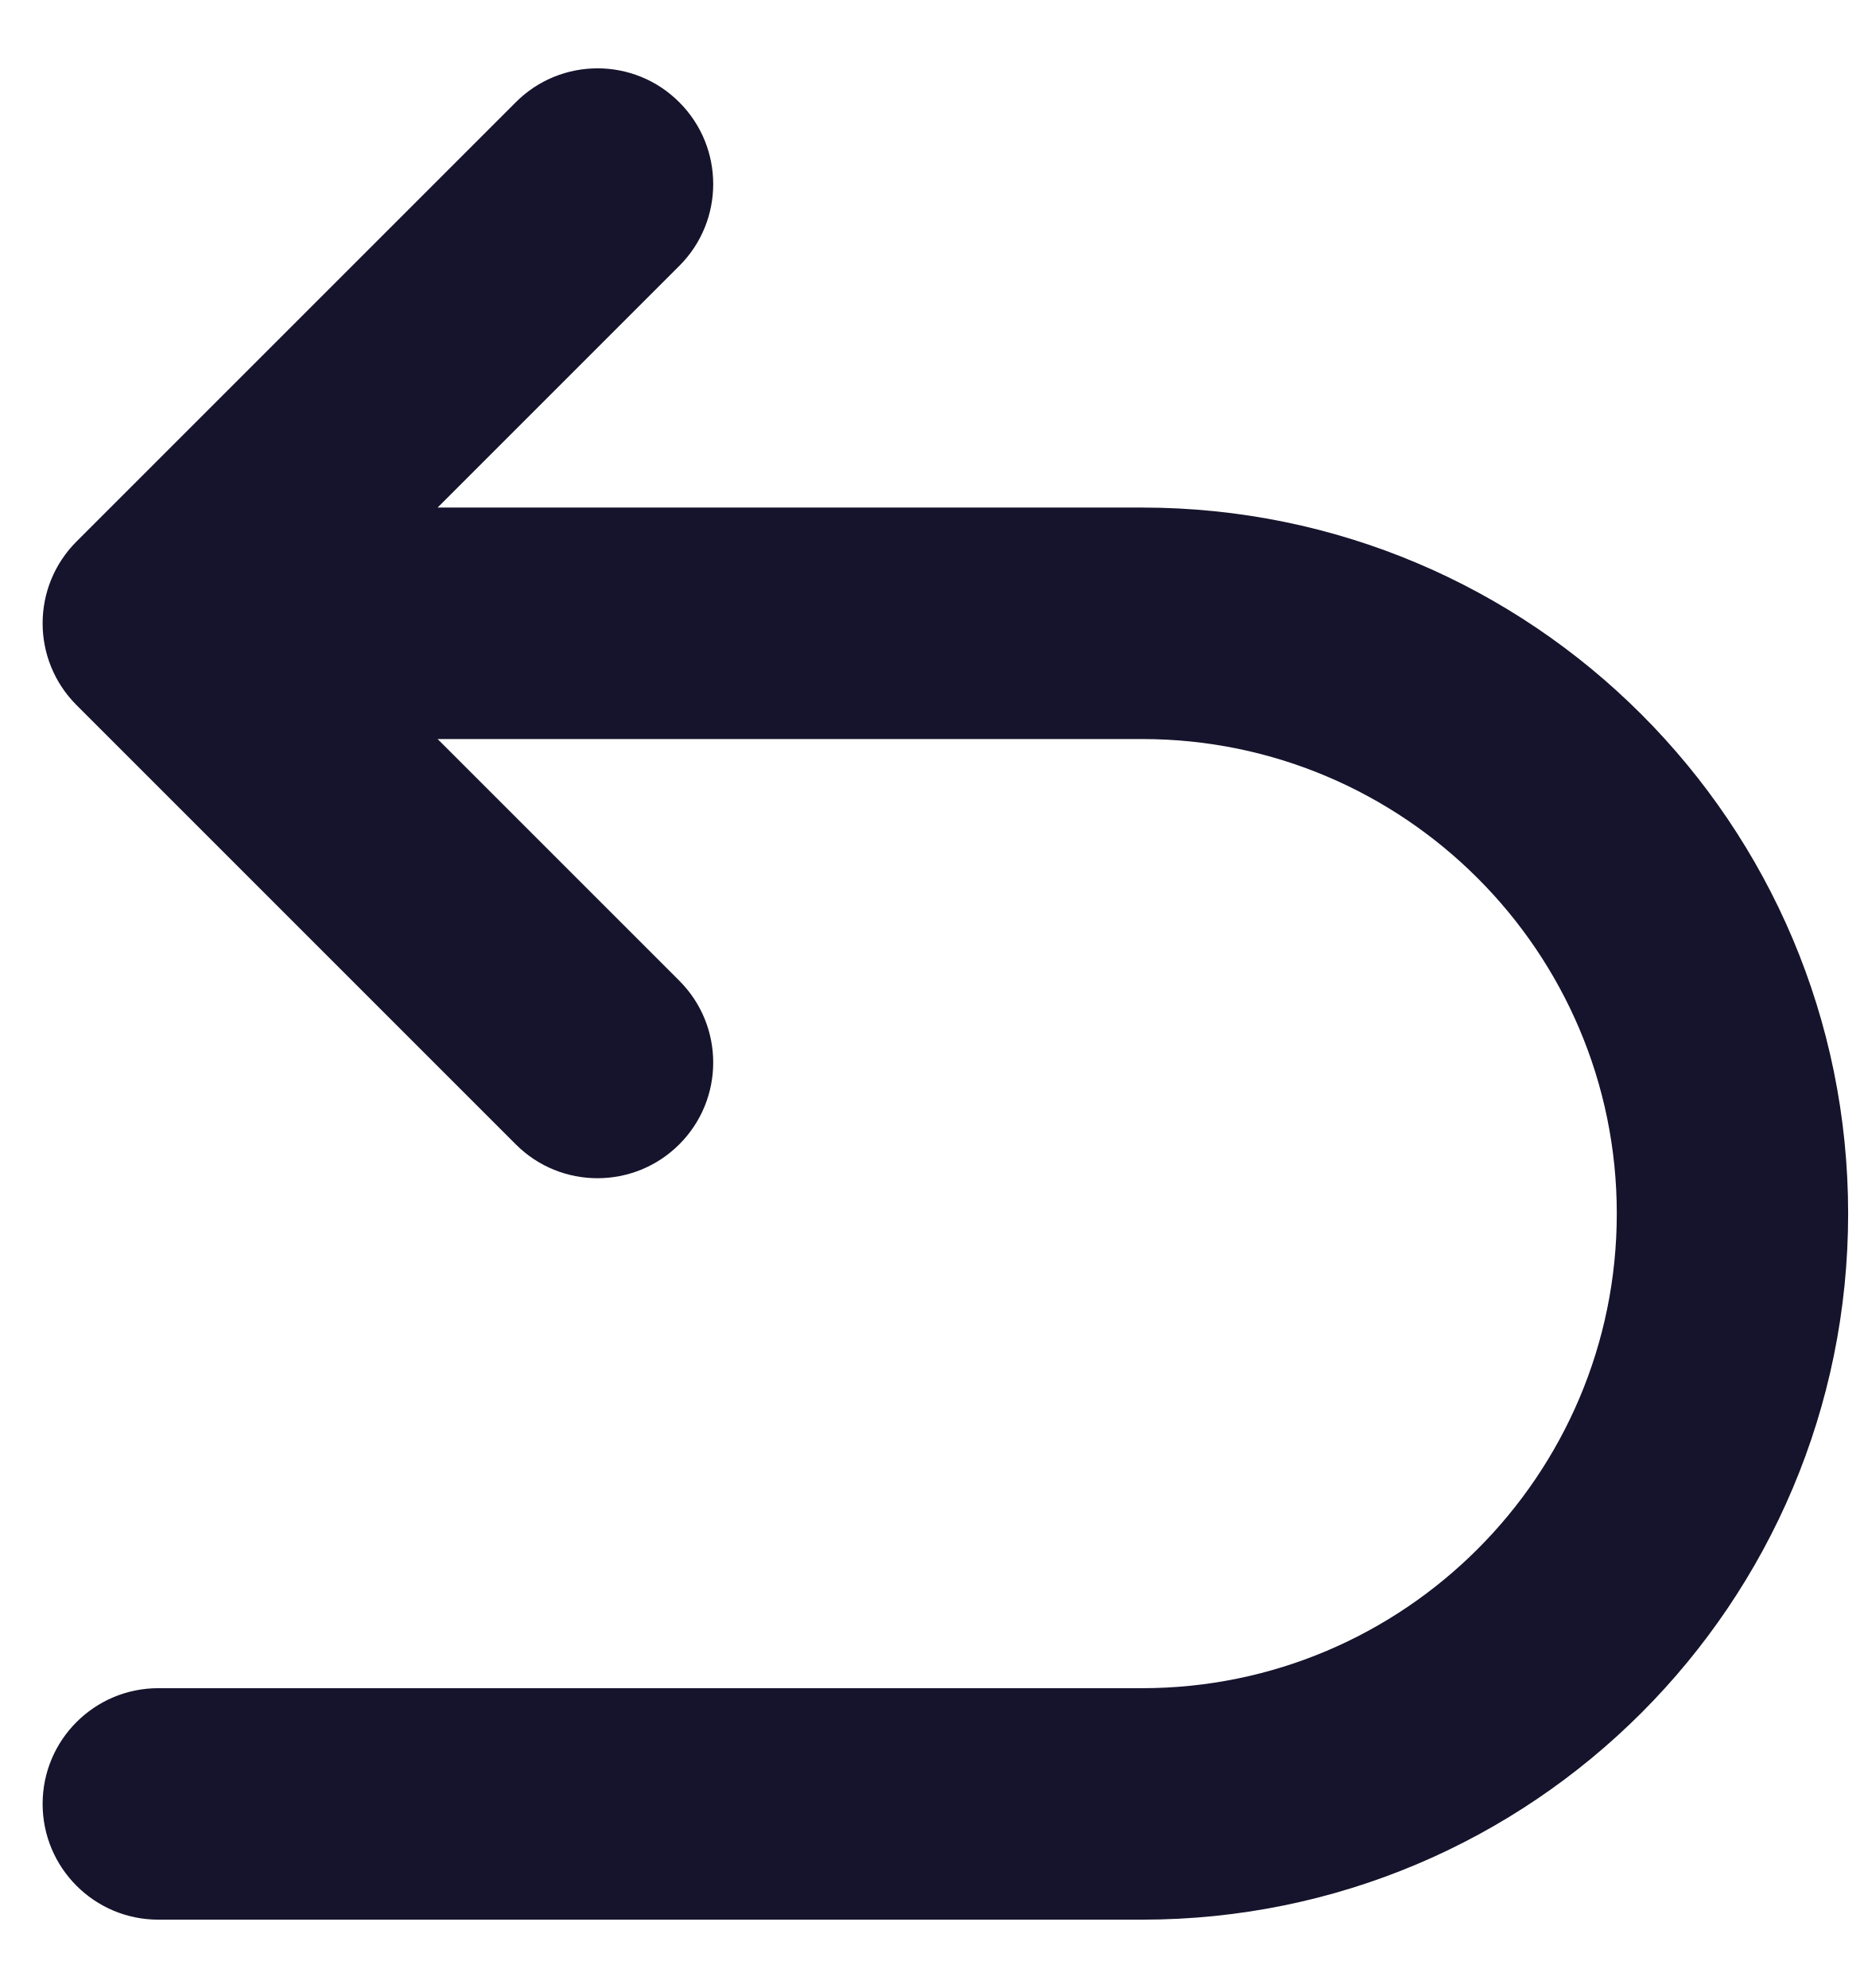
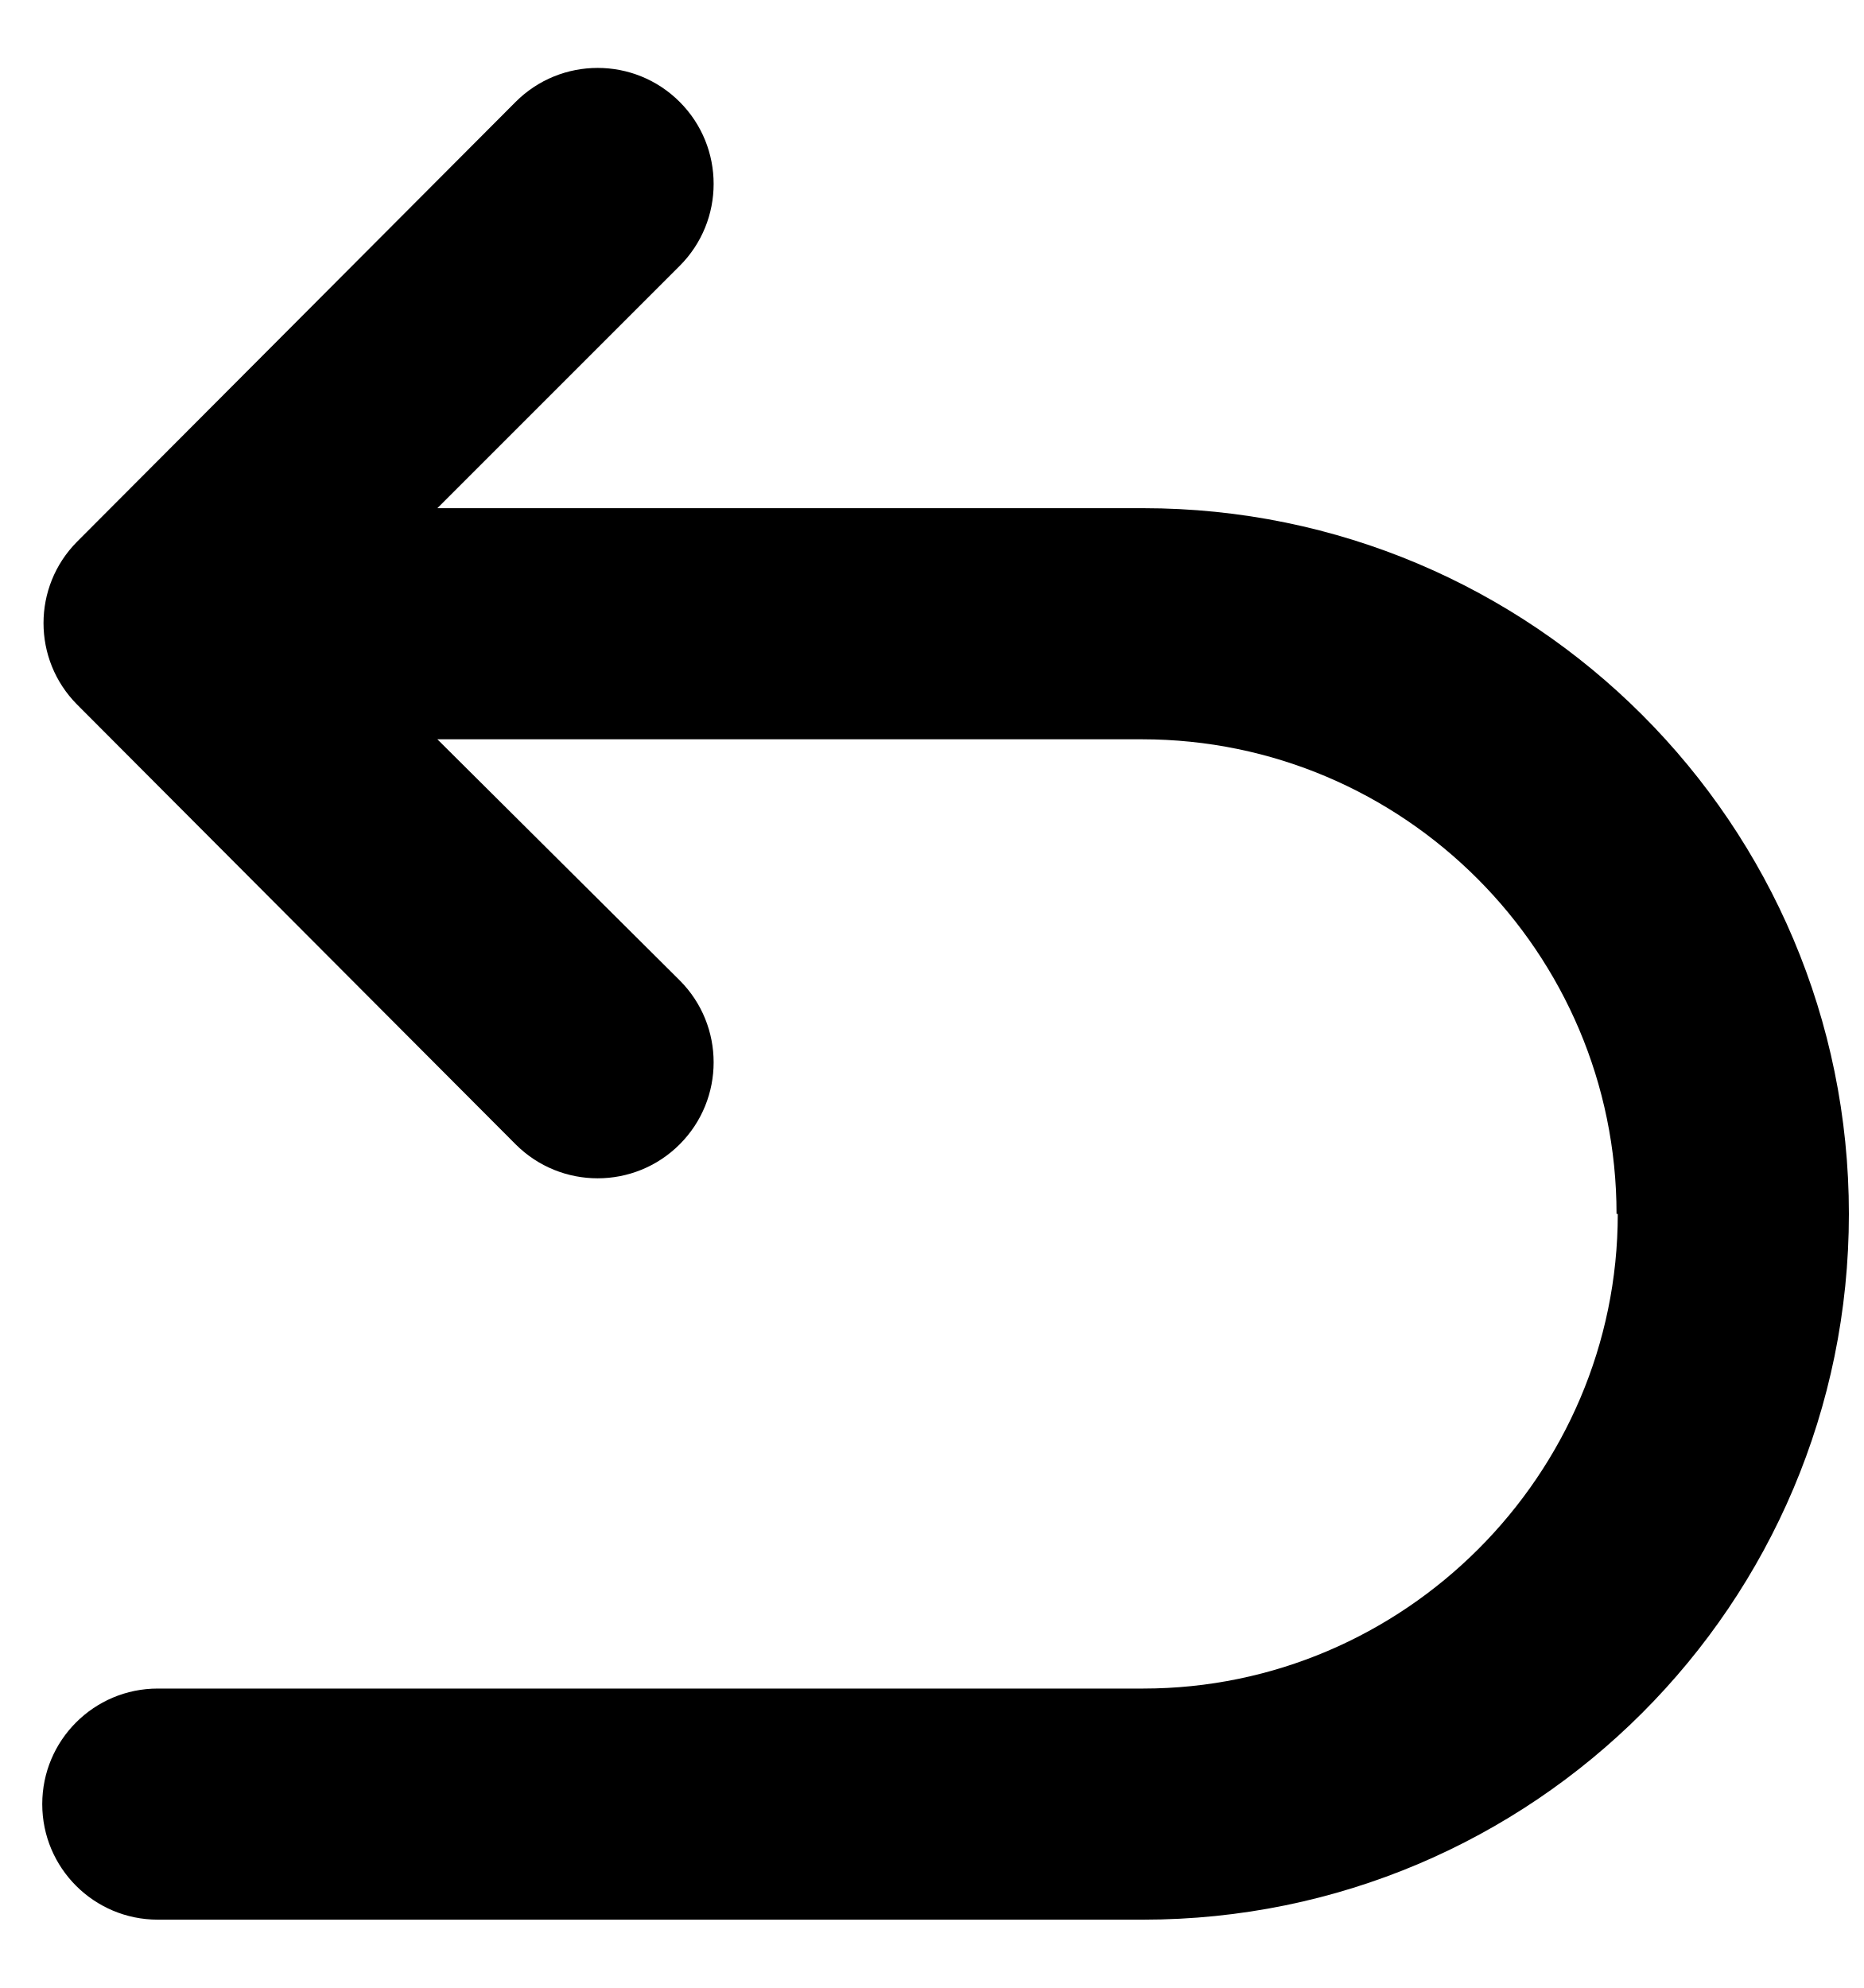
- <svg xmlns="http://www.w3.org/2000/svg" width="15" height="16" viewBox="0 0 15 16" fill="none">
-   <path d="M13.012 9.767C13.012 7.661 11.299 5.948 9.192 5.948H3.522L5.467 7.893C5.831 8.257 5.831 8.846 5.467 9.21C5.104 9.573 4.514 9.574 4.151 9.21L0.616 5.675C0.252 5.311 0.252 4.722 0.616 4.358L4.151 0.823C4.514 0.459 5.104 0.459 5.467 0.823C5.831 1.187 5.831 1.776 5.467 2.14L3.522 4.085H9.192C12.331 4.085 14.874 6.629 14.874 9.767C14.874 12.906 12.331 15.45 9.192 15.45L1.274 15.45C0.76 15.45 0.343 15.033 0.343 14.518C0.343 14.004 0.76 13.587 1.274 13.587H9.192C11.299 13.587 13.012 11.874 13.012 9.767Z" fill="#16142C" />
+ <svg xmlns="http://www.w3.org/2000/svg" viewBox="0 0 15 16">
+   <path d="M13.01 9.77c0-2.1-1.71-3.82-3.82-3.82H3.52l1.95 1.94a.93.93 0 1 1-1.32 1.32L.62 5.67a.93.93 0 0 1 0-1.31L4.15.82a.93.93 0 1 1 1.32 1.32L3.52 4.09H9.2a5.68 5.68 0 1 1 0 11.36H1.27a.93.93 0 1 1 0-1.86H9.2c2.1 0 3.82-1.72 3.82-3.82Z" />
</svg>
